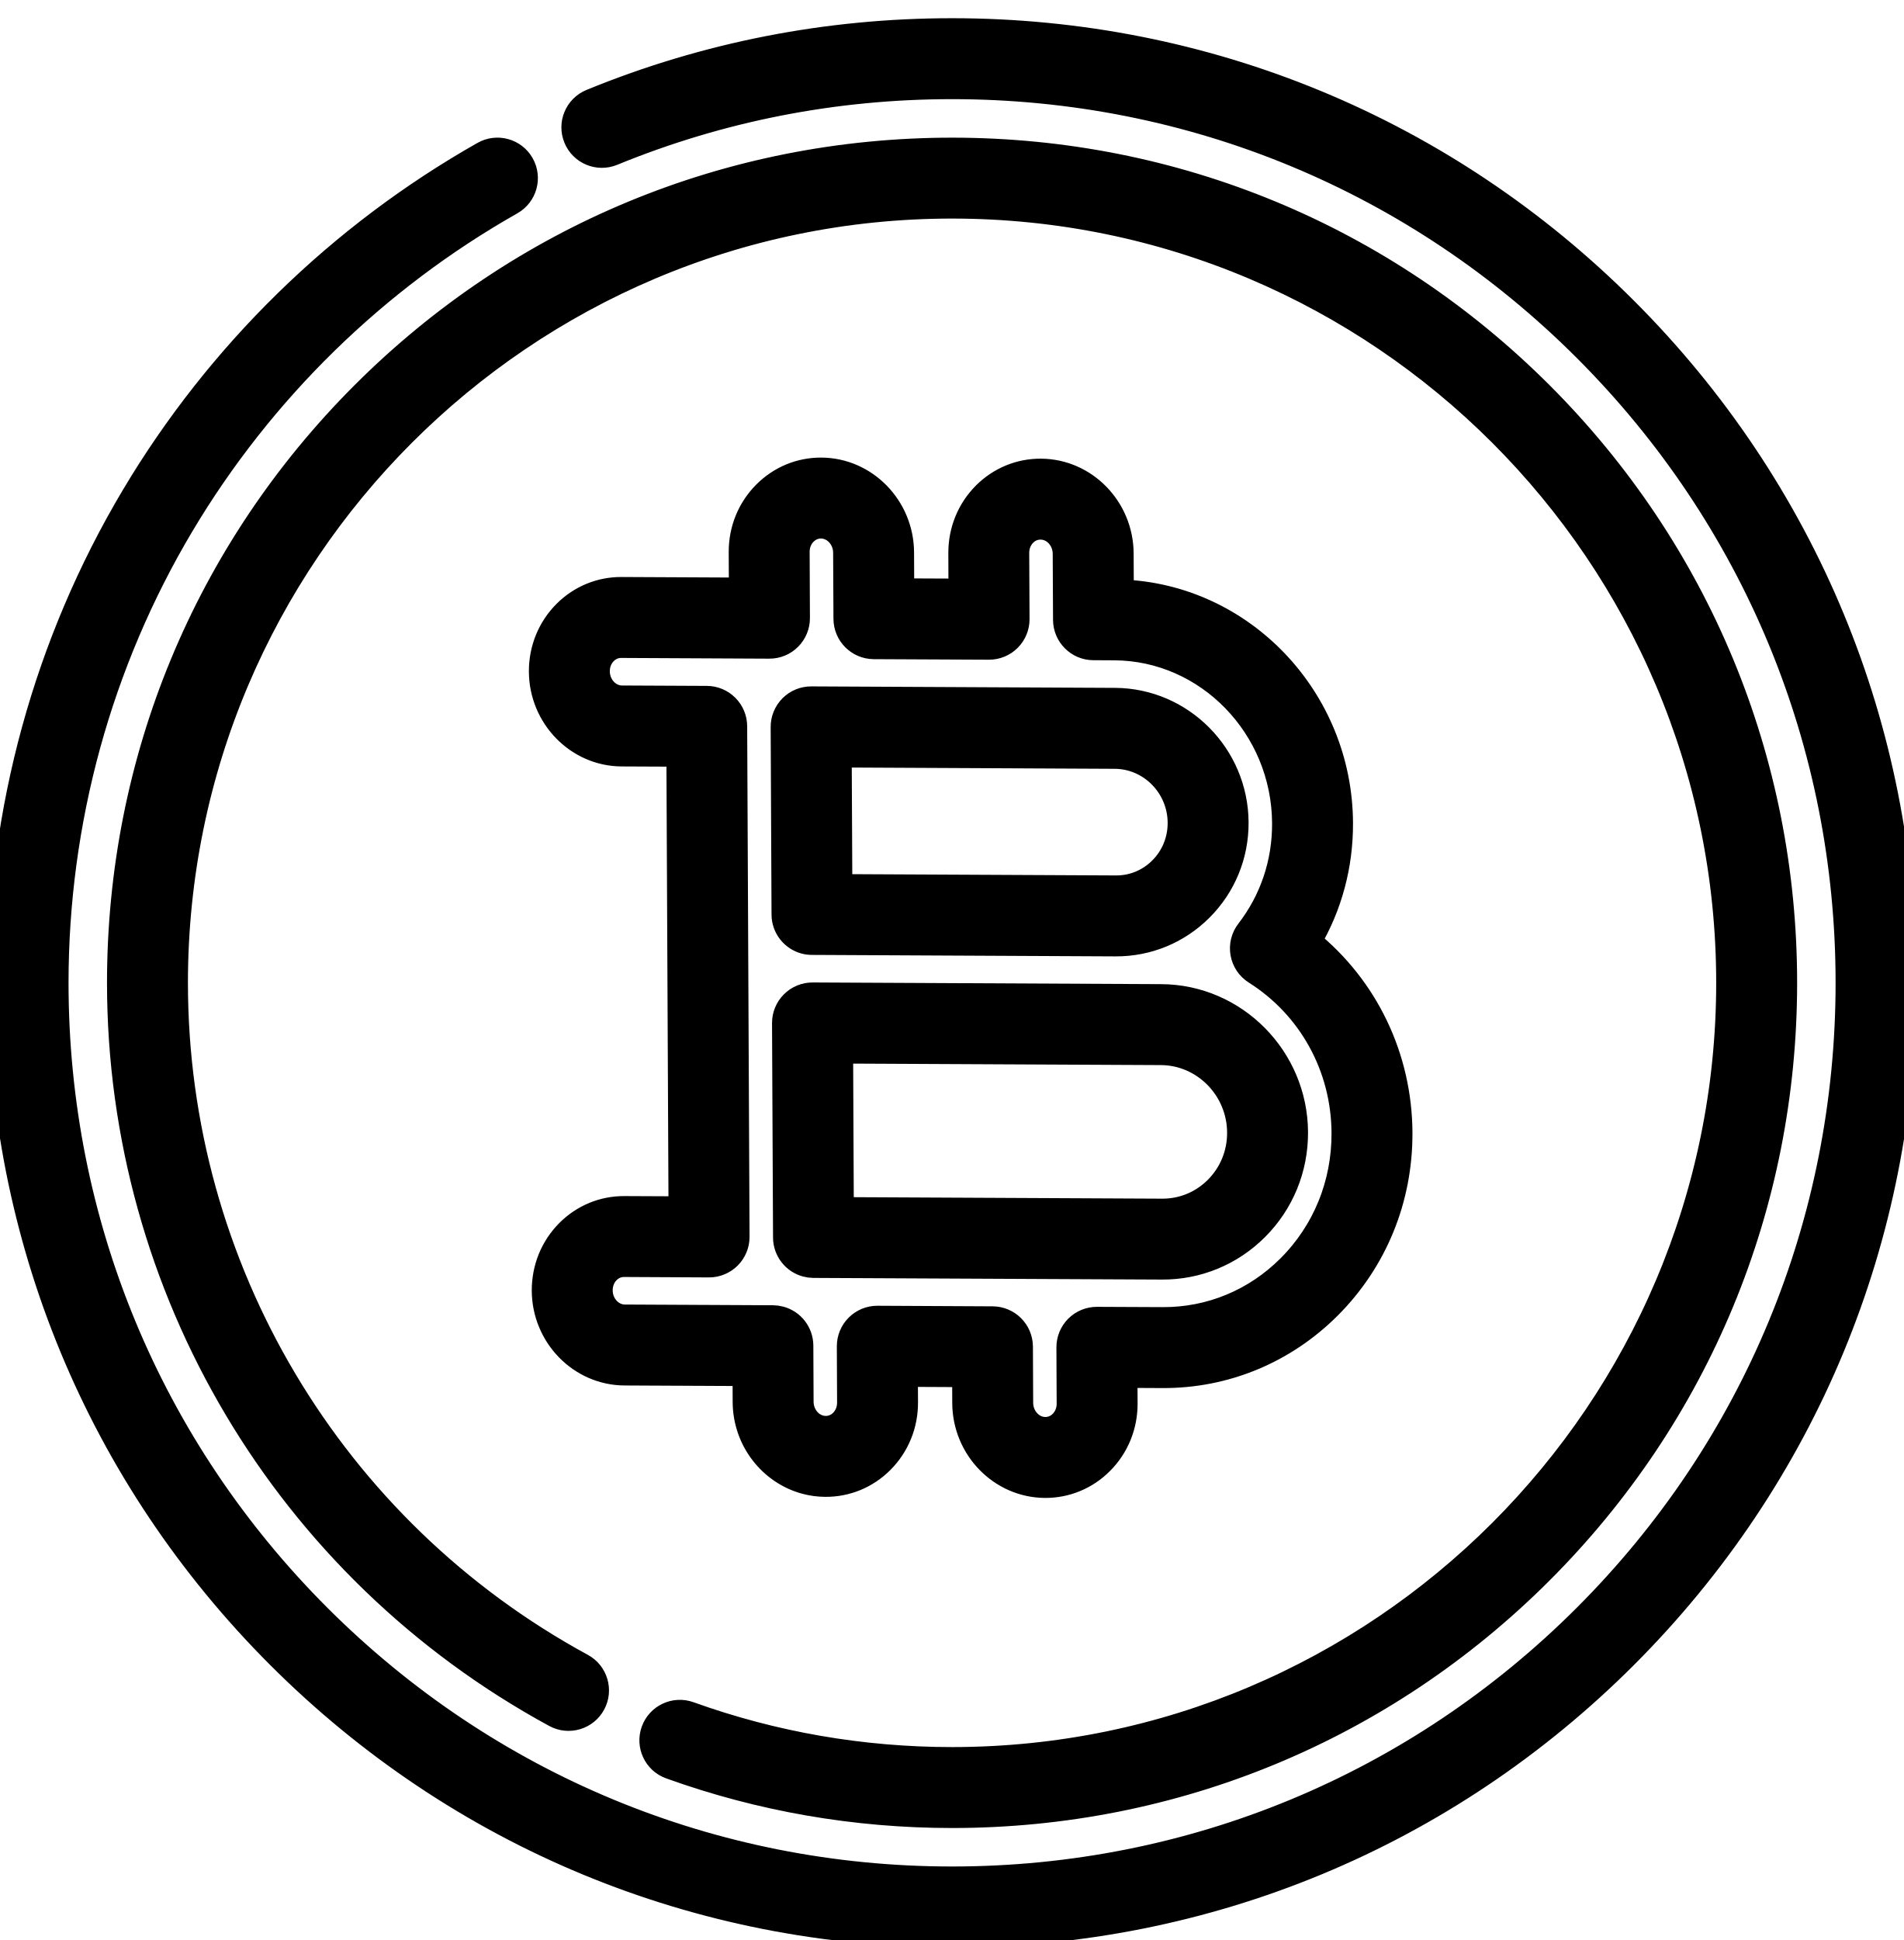
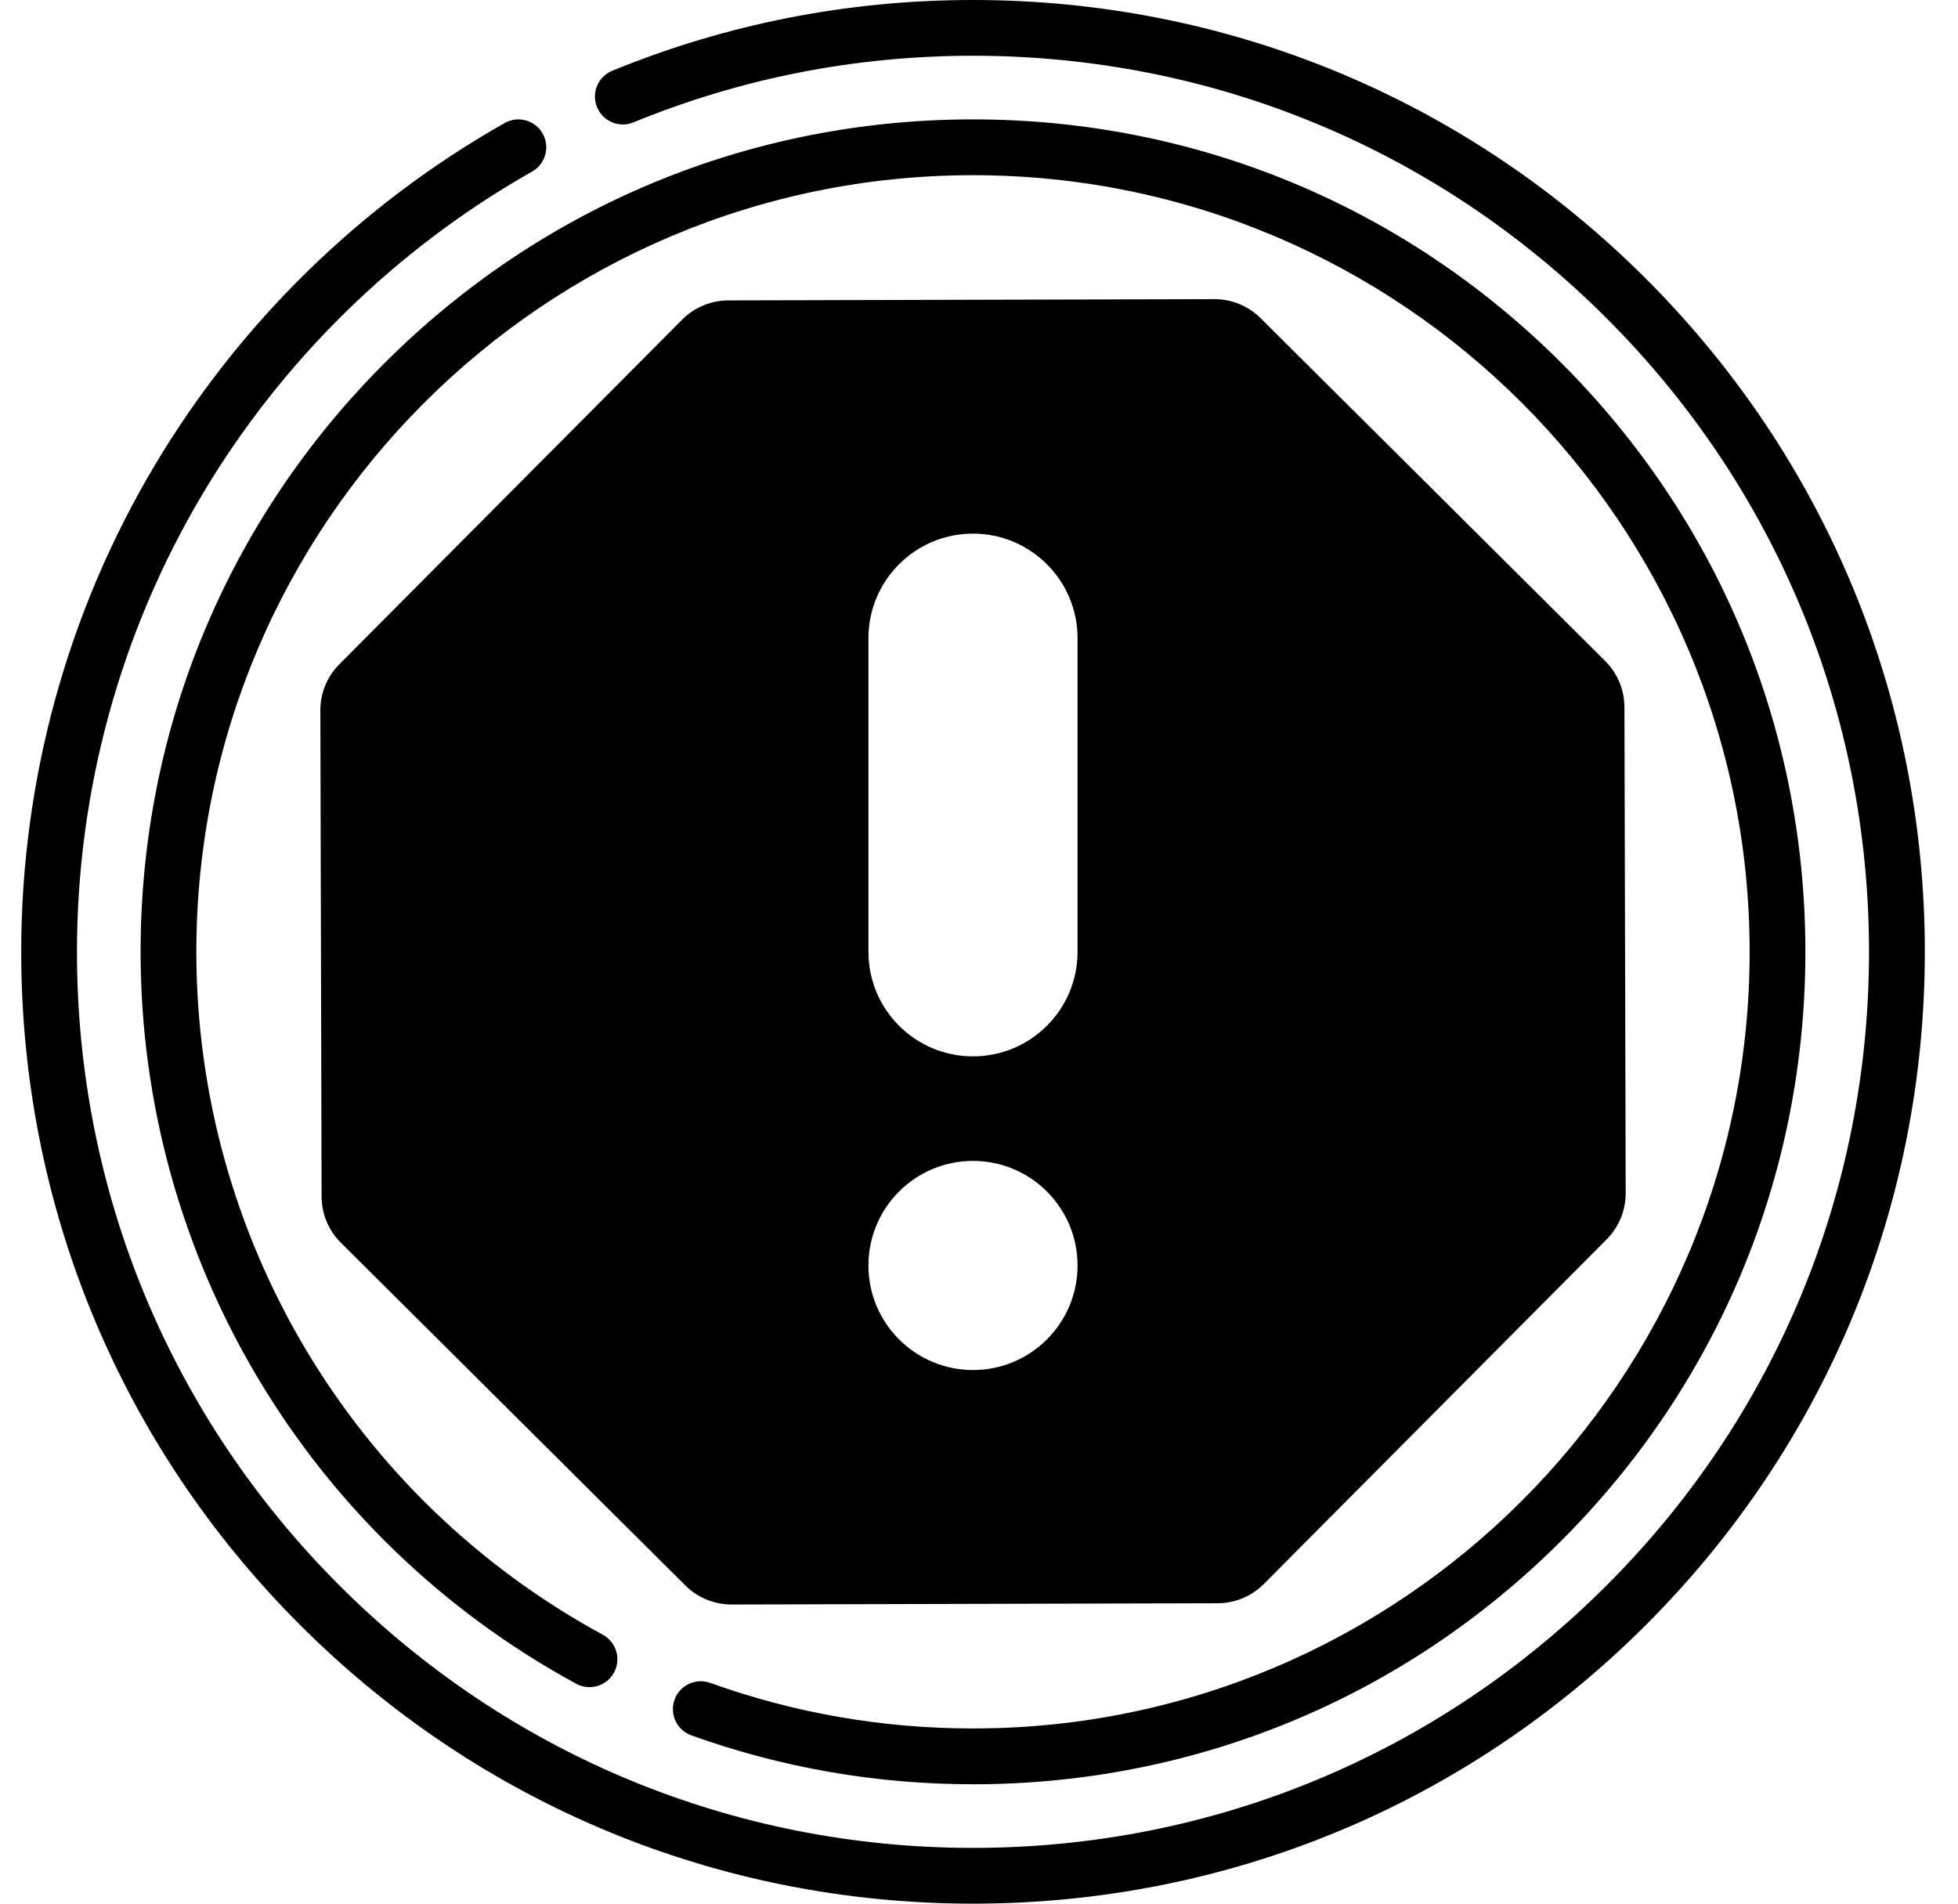
- <svg xmlns="http://www.w3.org/2000/svg" viewBox="0 0 53 54" version="1.1">
-   <g stroke="currentColor" stroke-width="0.7" fill="none" fill-rule="evenodd">
-     <g id="Dashboard-Copy-2" transform="translate(-735, -188)" fill="currentColor" fill-rule="nonzero">
-       <g id="WALLET-OVERLAY" transform="translate(237, 53.4999)">
-         <path d="M524.505,135.357 C531.583,135.357 538.238,138.114 543.243,143.119 C548.248,148.124 551.005,154.779 551.005,161.857 C551.005,168.936 548.248,175.59 543.243,180.596 C538.238,185.601 531.583,188.357 524.505,188.357 C517.427,188.357 510.772,185.601 505.767,180.596 C500.762,175.59 498.005,168.936 498.005,161.857 C498.005,157.08 499.29,152.397 501.722,148.315 C504.083,144.351 507.452,141.055 511.466,138.782 C511.839,138.571 512.313,138.702 512.524,139.075 C512.735,139.448 512.604,139.922 512.231,140.133 C508.452,142.273 505.279,145.377 503.056,149.109 C500.768,152.951 499.558,157.36 499.558,161.857 C499.558,168.521 502.153,174.786 506.865,179.498 C511.577,184.21 517.841,186.804 524.505,186.804 C531.169,186.804 537.433,184.21 542.145,179.498 C546.857,174.786 549.452,168.521 549.452,161.857 C549.452,155.193 546.857,148.929 542.145,144.217 C537.433,139.505 531.169,136.91 524.505,136.91 C521.232,136.91 518.051,137.534 515.05,138.764 C514.653,138.926 514.2,138.737 514.037,138.34 C513.874,137.943 514.064,137.49 514.461,137.327 C517.65,136.02 521.029,135.357 524.505,135.357 Z M524.505,138.682 C530.695,138.682 536.515,141.092 540.893,145.47 C545.27,149.847 547.681,155.667 547.681,161.857 C547.681,168.048 545.27,173.867 540.893,178.245 C536.515,182.622 530.695,185.033 524.505,185.033 C521.813,185.033 519.175,184.575 516.664,183.672 C516.26,183.527 516.051,183.083 516.196,182.679 C516.341,182.276 516.786,182.066 517.189,182.211 C519.531,183.053 521.992,183.48 524.505,183.48 C536.428,183.48 546.128,173.78 546.128,161.857 C546.128,149.934 536.428,140.234 524.505,140.234 C512.582,140.234 502.882,149.934 502.882,161.857 C502.882,169.793 507.218,177.079 514.199,180.871 C514.575,181.075 514.715,181.547 514.51,181.923 C514.306,182.3 513.834,182.44 513.458,182.235 C505.977,178.171 501.329,170.363 501.329,161.857 C501.329,155.667 503.74,149.847 508.117,145.47 C512.495,141.092 518.315,138.682 524.505,138.682 Z M520.864,147.587 C522.089,147.593 523.091,148.62 523.097,149.877 L523.102,150.949 L524.755,150.956 L524.751,149.9 C524.748,149.277 524.985,148.695 525.418,148.261 C525.837,147.843 526.39,147.614 526.977,147.617 C528.203,147.623 529.204,148.65 529.21,149.906 L529.215,150.981 C532.581,151.099 535.301,153.942 535.317,157.407 C535.322,158.588 535.019,159.715 534.433,160.707 C536.026,161.995 536.962,163.932 536.972,166.03 C536.98,167.869 536.278,169.588 534.994,170.872 C533.75,172.115 532.105,172.796 530.362,172.787 L529.316,172.782 L529.32,173.562 C529.323,174.185 529.086,174.767 528.652,175.2 C528.234,175.619 527.68,175.848 527.094,175.845 C525.868,175.839 524.866,174.812 524.86,173.555 L524.857,172.761 L523.203,172.753 L523.207,173.532 C523.21,174.155 522.973,174.737 522.539,175.171 C522.121,175.589 521.567,175.818 520.98,175.815 C520.79,175.814 520.604,175.789 520.427,175.741 C519.467,175.484 518.752,174.587 518.747,173.526 L518.744,172.731 L515.387,172.715 C514.162,172.709 513.16,171.682 513.154,170.425 C513.152,169.802 513.389,169.221 513.822,168.787 C514.241,168.369 514.794,168.14 515.381,168.143 L516.961,168.15 L516.902,155.491 L515.307,155.484 C514.081,155.478 513.08,154.45 513.074,153.194 C513.071,152.571 513.309,151.989 513.742,151.555 C514.161,151.137 514.714,150.908 515.301,150.911 L518.642,150.927 L518.637,149.87 C518.634,149.247 518.872,148.665 519.305,148.232 C519.724,147.813 520.277,147.584 520.864,147.587 Z M520.856,149.14 C520.687,149.139 520.526,149.207 520.403,149.33 C520.265,149.468 520.189,149.658 520.19,149.863 L520.198,151.704 C520.199,151.911 520.117,152.11 519.971,152.256 C519.825,152.403 519.626,152.485 519.418,152.484 L515.293,152.464 C515.124,152.463 514.963,152.53 514.84,152.654 C514.702,152.792 514.626,152.981 514.627,153.187 C514.629,153.595 514.938,153.929 515.315,153.931 L517.678,153.942 C518.104,153.945 518.449,154.289 518.451,154.715 L518.517,168.927 C518.518,169.134 518.436,169.333 518.29,169.479 C518.143,169.626 517.944,169.708 517.737,169.707 L515.373,169.695 C515.204,169.694 515.043,169.762 514.92,169.885 C514.782,170.023 514.706,170.213 514.707,170.418 C514.709,170.827 515.017,171.16 515.395,171.162 L519.52,171.182 C519.588,171.183 519.655,171.192 519.718,171.209 C520.048,171.297 520.291,171.597 520.293,171.955 L520.3,173.518 C520.302,173.927 520.61,174.261 520.988,174.262 C521.157,174.263 521.318,174.196 521.441,174.073 C521.579,173.934 521.655,173.745 521.654,173.539 L521.647,171.976 C521.646,171.769 521.728,171.57 521.874,171.424 C522.021,171.277 522.22,171.195 522.427,171.196 L525.633,171.212 C526.059,171.214 526.404,171.558 526.406,171.984 L526.413,173.548 C526.415,173.956 526.723,174.29 527.101,174.292 C527.27,174.293 527.431,174.225 527.554,174.102 C527.692,173.964 527.768,173.774 527.767,173.569 L527.76,172.006 C527.759,171.798 527.841,171.599 527.987,171.453 C528.134,171.306 528.333,171.225 528.54,171.226 L530.369,171.234 C531.695,171.241 532.948,170.722 533.896,169.774 C534.885,168.785 535.425,167.458 535.419,166.037 C535.41,164.2 534.488,162.524 532.952,161.554 C532.768,161.438 532.641,161.248 532.603,161.033 C532.564,160.818 532.619,160.597 532.753,160.423 C533.419,159.56 533.769,158.519 533.764,157.414 C533.751,154.733 531.623,152.542 529.02,152.53 L528.438,152.527 C528.013,152.525 527.668,152.18 527.666,151.754 L527.657,149.914 C527.655,149.505 527.346,149.171 526.969,149.17 C526.8,149.169 526.639,149.236 526.516,149.359 C526.378,149.498 526.302,149.687 526.303,149.892 L526.312,151.733 C526.313,151.94 526.231,152.139 526.084,152.286 C525.938,152.432 525.739,152.514 525.532,152.513 L522.325,152.498 C521.899,152.495 521.555,152.151 521.553,151.725 L521.544,149.884 C521.542,149.476 521.233,149.142 520.856,149.14 Z M520.624,162.197 L530.328,162.244 C532.379,162.254 534.055,163.946 534.065,166.016 C534.069,167.028 533.681,167.976 532.97,168.687 C532.268,169.388 531.337,169.772 530.348,169.767 L520.644,169.721 C520.575,169.72 520.509,169.711 520.446,169.694 C520.116,169.606 519.873,169.305 519.871,168.948 L519.843,162.977 C519.842,162.77 519.924,162.571 520.071,162.425 C520.217,162.278 520.416,162.196 520.624,162.197 Z M521.4,163.754 L521.42,168.172 L530.355,168.215 C530.927,168.217 531.465,167.995 531.872,167.589 C532.287,167.173 532.515,166.617 532.512,166.024 C532.506,164.801 531.523,163.803 530.32,163.797 L521.4,163.754 Z M520.585,153.956 L529.041,153.997 C530.89,154.006 532.401,155.529 532.41,157.393 C532.414,158.303 532.064,159.157 531.424,159.796 C530.791,160.429 529.951,160.775 529.058,160.771 L520.602,160.73 C520.534,160.73 520.467,160.721 520.404,160.704 C520.074,160.615 519.831,160.315 519.829,159.958 L519.805,154.736 C519.804,154.529 519.886,154.33 520.033,154.183 C520.179,154.037 520.378,153.955 520.585,153.956 Z M521.361,155.513 L521.379,159.181 L529.066,159.218 C529.541,159.221 529.988,159.036 530.326,158.698 C530.671,158.354 530.859,157.893 530.857,157.4 C530.852,156.385 530.035,155.554 529.034,155.55 L521.361,155.513 Z" id="bitcoin" />
-       </g>
+ <svg xmlns="http://www.w3.org/2000/svg" viewBox="0 0 36 35" version="1.1">
+   <g id="Logos" stroke="none" stroke-width="1" fill="none" fill-rule="evenodd">
+     <g id="Artboard" transform="translate(-251, -65)" fill="currentColor" fill-rule="nonzero">
+       <path d="M268.89,65 C273.564,65 277.959,66.82 281.264,70.126 C284.569,73.431 286.39,77.826 286.39,82.5 C286.39,87.174 284.569,91.569 281.264,94.874 C277.959,98.18 273.564,100 268.89,100 C264.215,100 259.821,98.18 256.515,94.874 C253.21,91.569 251.39,87.174 251.39,82.5 C251.39,79.345 252.238,76.253 253.844,73.557 C255.404,70.939 257.628,68.762 260.279,67.262 C260.525,67.122 260.838,67.209 260.977,67.455 C261.117,67.702 261.03,68.014 260.784,68.154 C258.289,69.567 256.193,71.617 254.725,74.082 C253.214,76.619 252.415,79.53 252.415,82.5 C252.415,86.901 254.129,91.038 257.24,94.149 C260.352,97.261 264.489,98.975 268.89,98.975 C273.29,98.975 277.427,97.261 280.539,94.149 C283.651,91.038 285.364,86.901 285.364,82.5 C285.364,78.099 283.651,73.962 280.539,70.851 C277.427,67.739 273.29,66.025 268.89,66.025 C266.728,66.025 264.628,66.437 262.646,67.25 C262.384,67.357 262.084,67.232 261.977,66.97 C261.869,66.708 261.995,66.408 262.257,66.301 C264.363,65.438 266.594,65 268.89,65 Z M268.89,67.195 C272.978,67.195 276.821,68.787 279.712,71.678 C282.602,74.569 284.194,78.412 284.194,82.5 C284.194,86.588 282.602,90.431 279.712,93.322 C276.821,96.213 272.978,97.805 268.89,97.805 C267.112,97.805 265.37,97.502 263.712,96.906 C263.445,96.811 263.307,96.517 263.402,96.25 C263.498,95.984 263.792,95.846 264.058,95.941 C265.605,96.497 267.23,96.779 268.89,96.779 C276.763,96.779 283.169,90.374 283.169,82.5 C283.169,74.626 276.763,68.221 268.89,68.221 C261.016,68.221 254.61,74.626 254.61,82.5 C254.61,87.741 257.474,92.552 262.084,95.056 C262.332,95.191 262.425,95.502 262.289,95.751 C262.154,96 261.843,96.092 261.594,95.957 C256.654,93.273 253.585,88.117 253.585,82.5 C253.585,78.412 255.177,74.569 258.068,71.678 C260.958,68.787 264.802,67.195 268.89,67.195 Z M273.327,70.5 C273.646,70.499 273.951,70.625 274.177,70.849 L280.513,77.153 C280.739,77.377 280.866,77.682 280.867,78 L280.89,86.938 C280.89,87.256 280.765,87.562 280.54,87.787 L274.237,94.123 C274.012,94.349 273.707,94.476 273.389,94.477 L264.452,94.5 C264.133,94.501 263.828,94.375 263.602,94.151 L257.266,87.847 C257.041,87.623 256.913,87.318 256.913,87 L256.89,78.062 C256.889,77.744 257.014,77.438 257.239,77.213 L263.542,70.877 C263.767,70.651 264.072,70.524 264.39,70.523 L273.327,70.5 Z M268.89,86.344 C267.828,86.344 266.967,87.205 266.967,88.267 C266.967,89.328 267.828,90.189 268.89,90.189 C269.951,90.189 270.812,89.328 270.812,88.267 C270.812,87.205 269.951,86.344 268.89,86.344 Z M268.89,74.811 C267.828,74.811 266.967,75.672 266.967,76.733 L266.967,82.5 C266.967,83.562 267.828,84.422 268.89,84.422 C269.951,84.422 270.812,83.562 270.812,82.5 L270.812,76.733 C270.812,75.672 269.951,74.811 268.89,74.811 Z" id="bitcoin" />
    </g>
  </g>
</svg>
